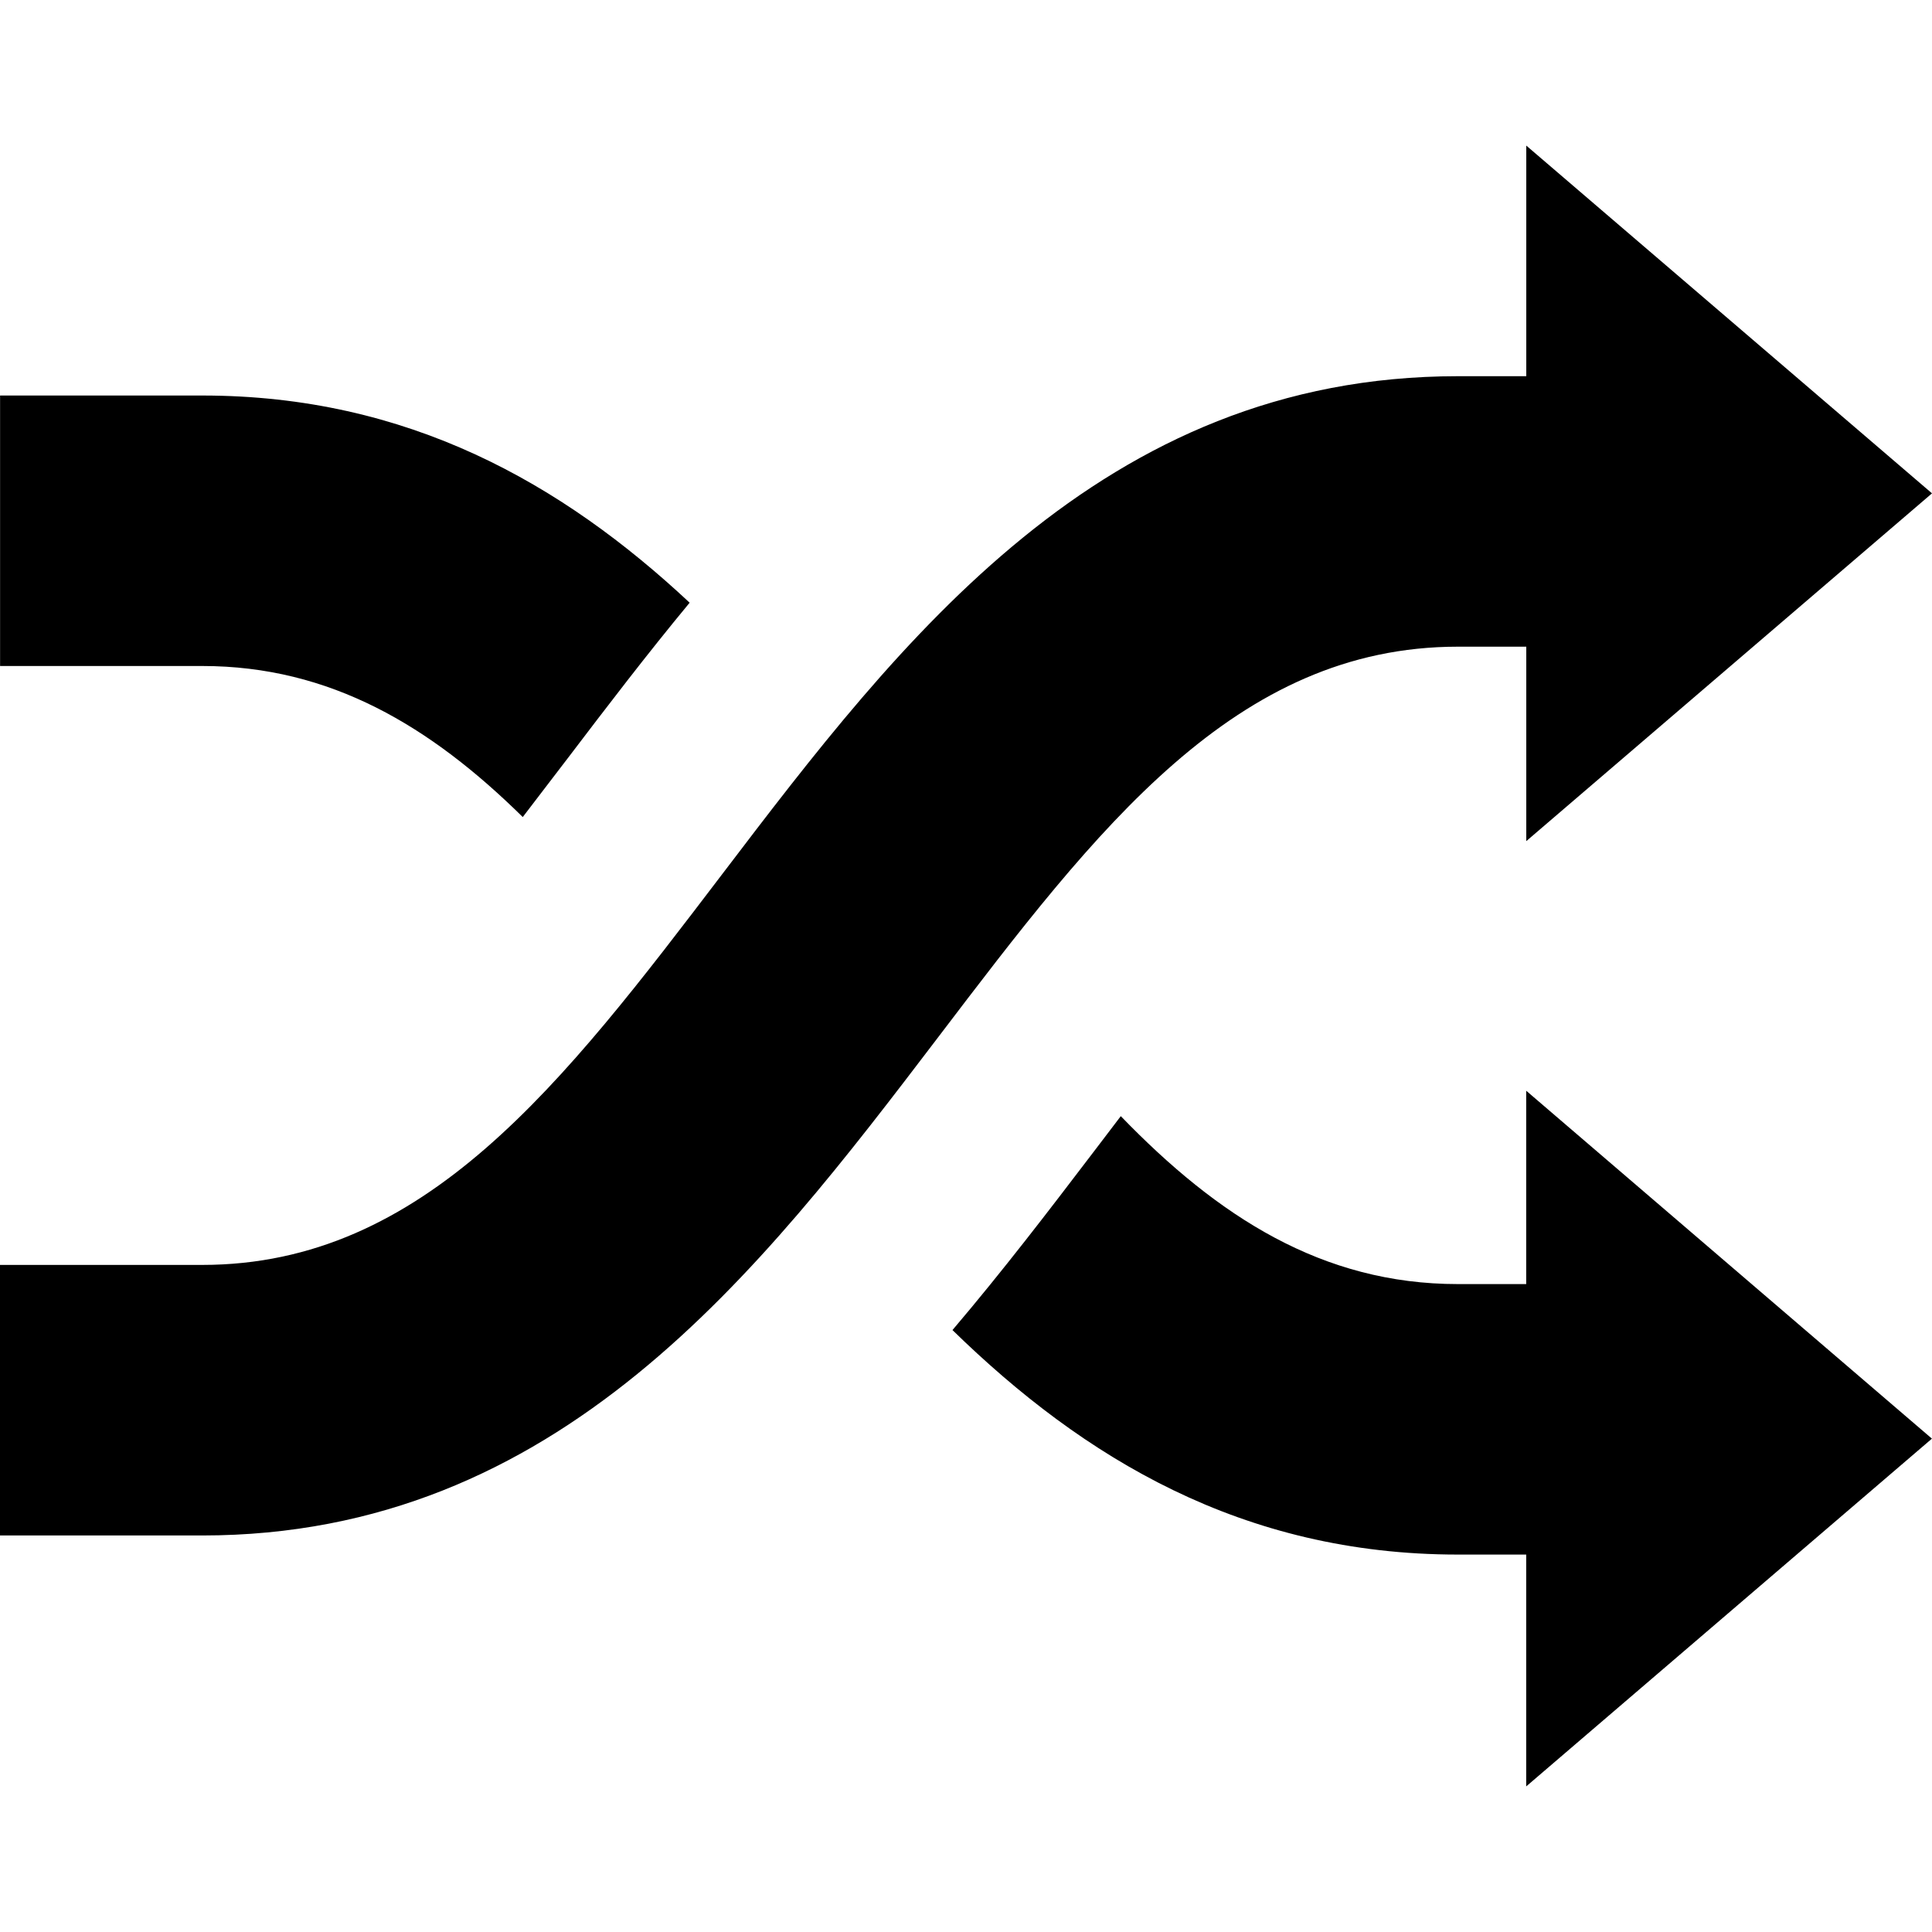
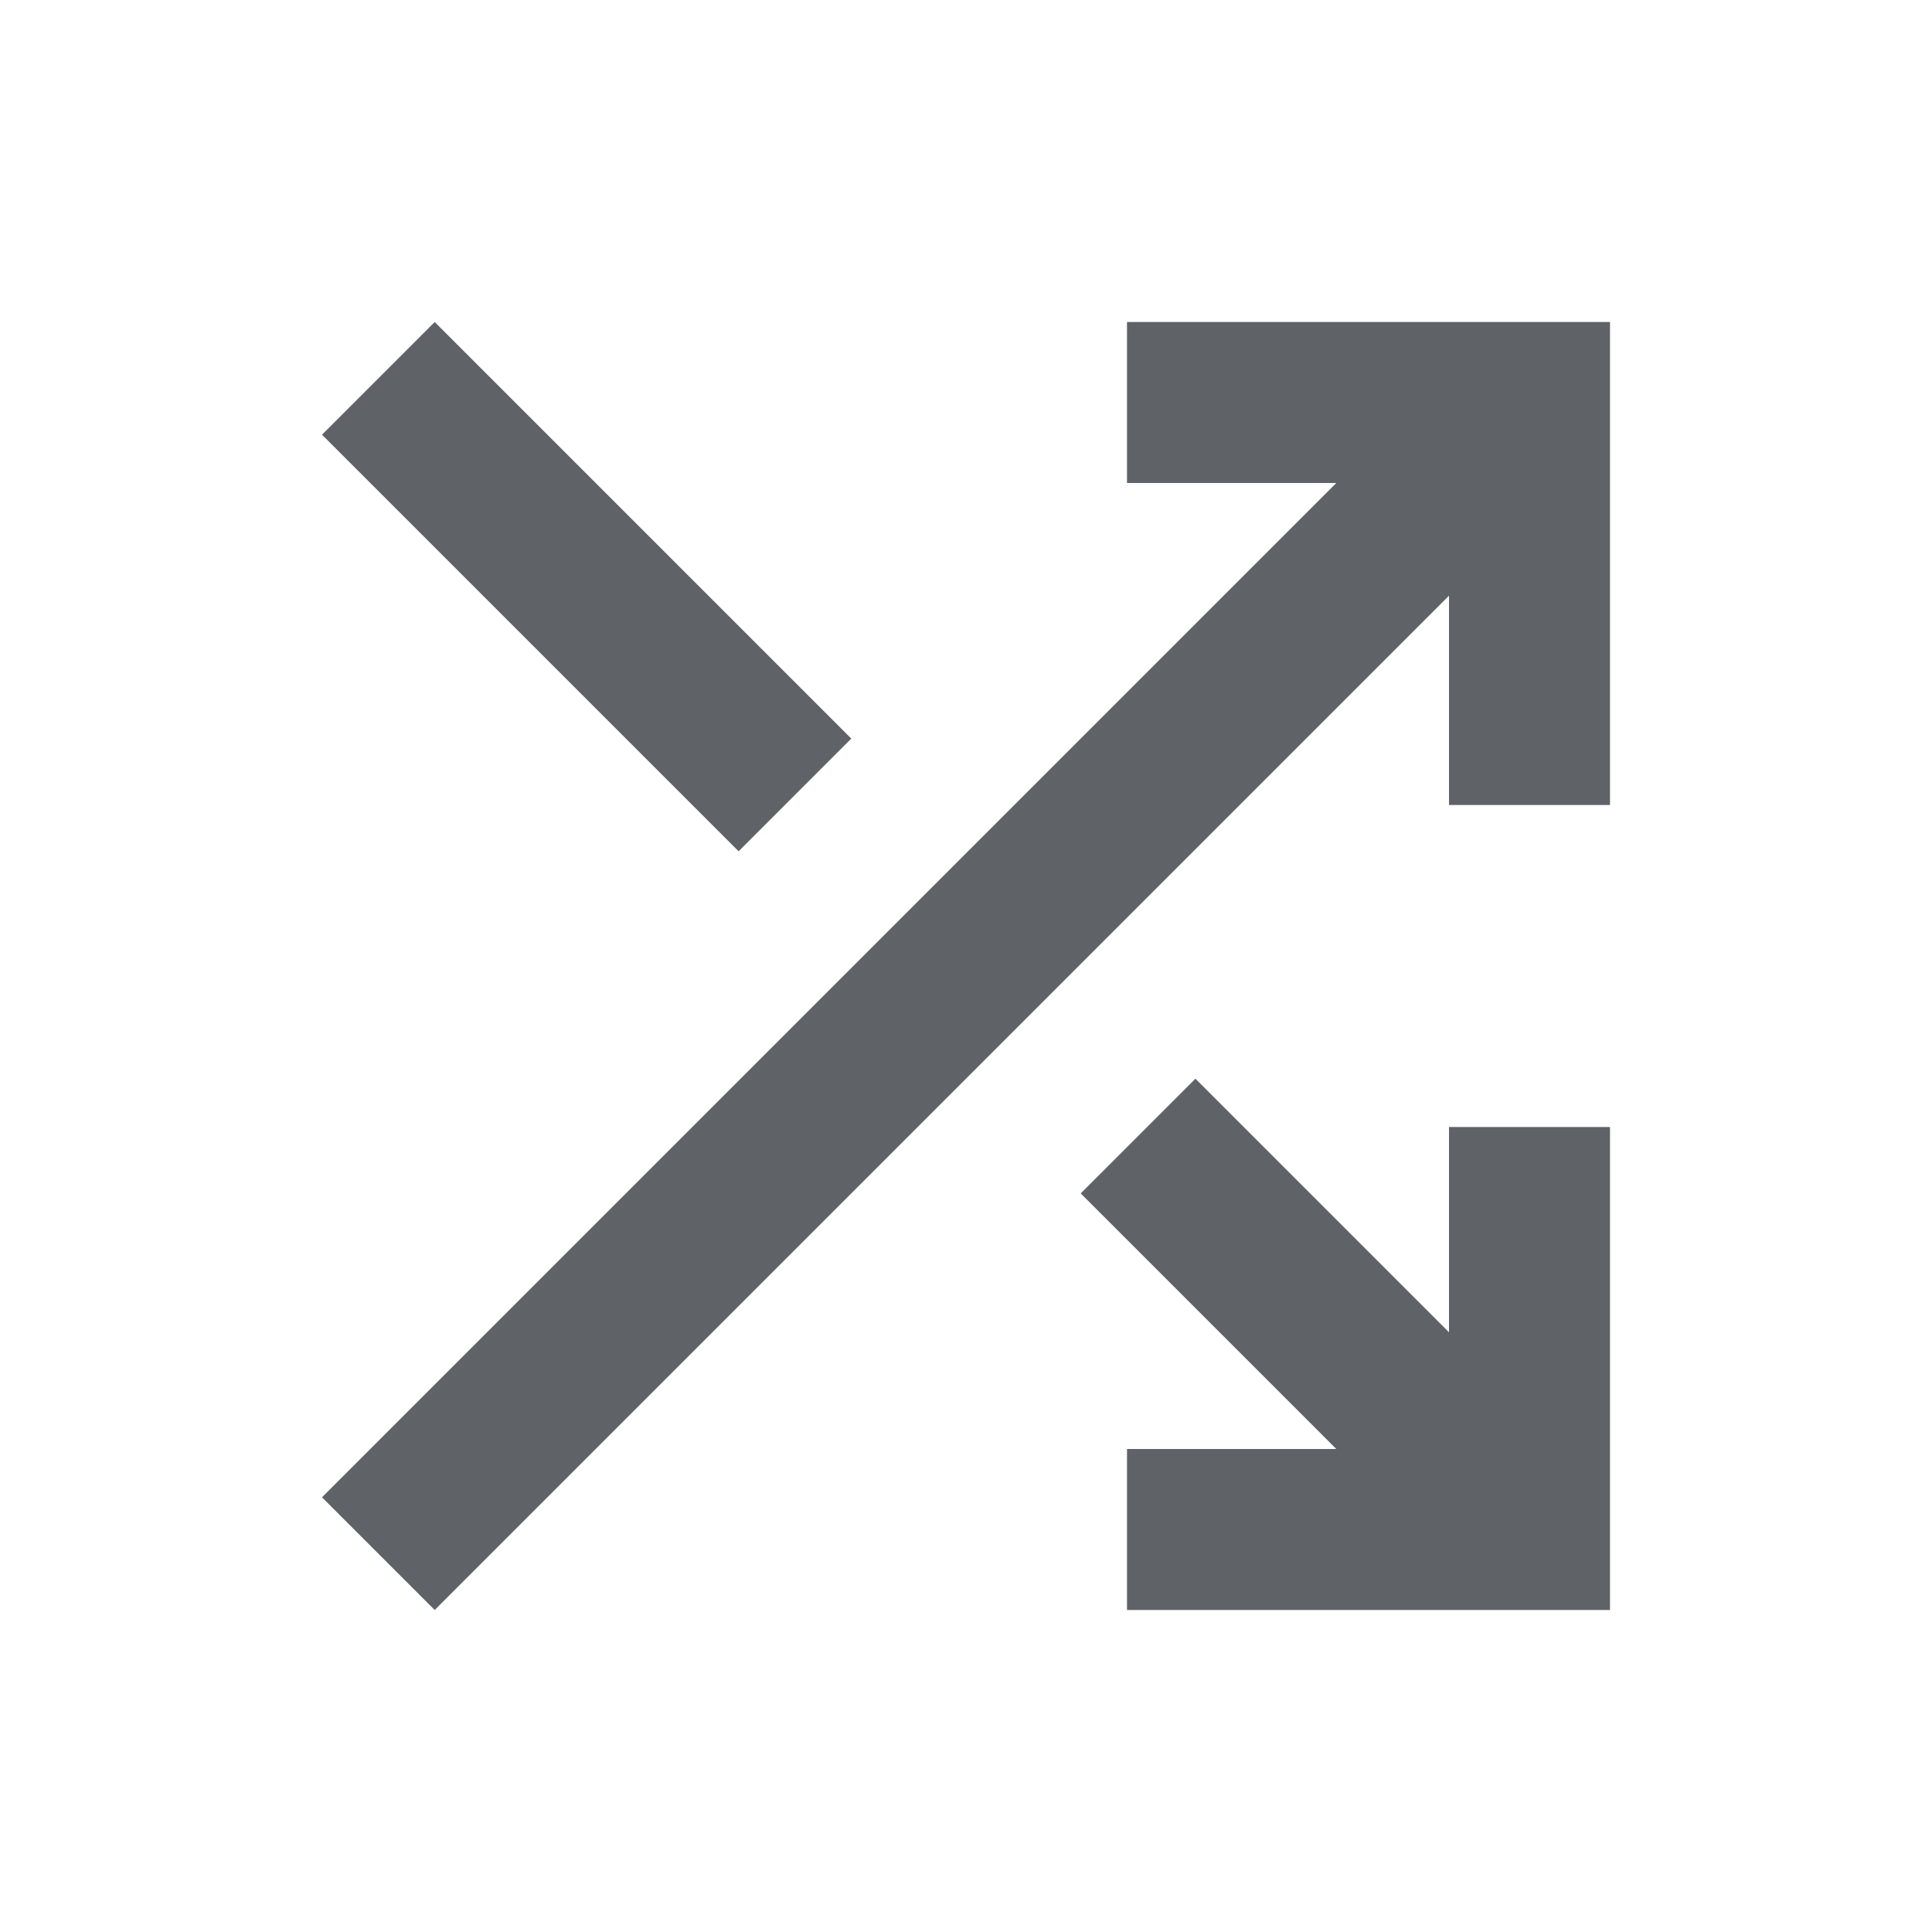
- <svg xmlns="http://www.w3.org/2000/svg" version="1.1" width="25" height="25" viewBox="0 0 25 25">
-   <path d="M18.866 8.368h0.884v2.516l5.25-4.5-5.25-4.5v2.984h-0.884c-4.616 0-7.22 3.421-9.518 6.44-2.066 2.715-3.85 5.060-6.732 5.060h-2.616v3.501h2.616c4.618 0 7.22-3.423 9.519-6.441 2.065-2.716 3.849-5.060 6.731-5.060zM6.764 10.573c0.196-0.255 0.395-0.515 0.596-0.779 0.489-0.643 1.005-1.32 1.564-1.995-1.651-1.543-3.644-2.681-6.307-2.681h-2.616v3.5h2.616c1.659 0 2.954 0.779 4.148 1.955zM19.75 16.616h-0.884c-1.759 0-3.107-0.874-4.363-2.173-0.126 0.164-0.251 0.33-0.379 0.498-0.551 0.723-1.145 1.501-1.799 2.27 1.696 1.655 3.751 2.905 6.54 2.905h0.884v3l5.25-4.5-5.25-4.502v2.502z" />
+ <svg xmlns="http://www.w3.org/2000/svg" height="24px" viewBox="0 -960 960 960" width="24px" fill="#5f6368">
+   <path d="M560-160v-80h104L537-367l57-57 126 126v-102h80v240H560Zm-344 0-56-56 504-504H560v-80h240v240h-80v-104L216-160Zm151-377L160-744l56-56 207 207-56 56Z" />
</svg>
